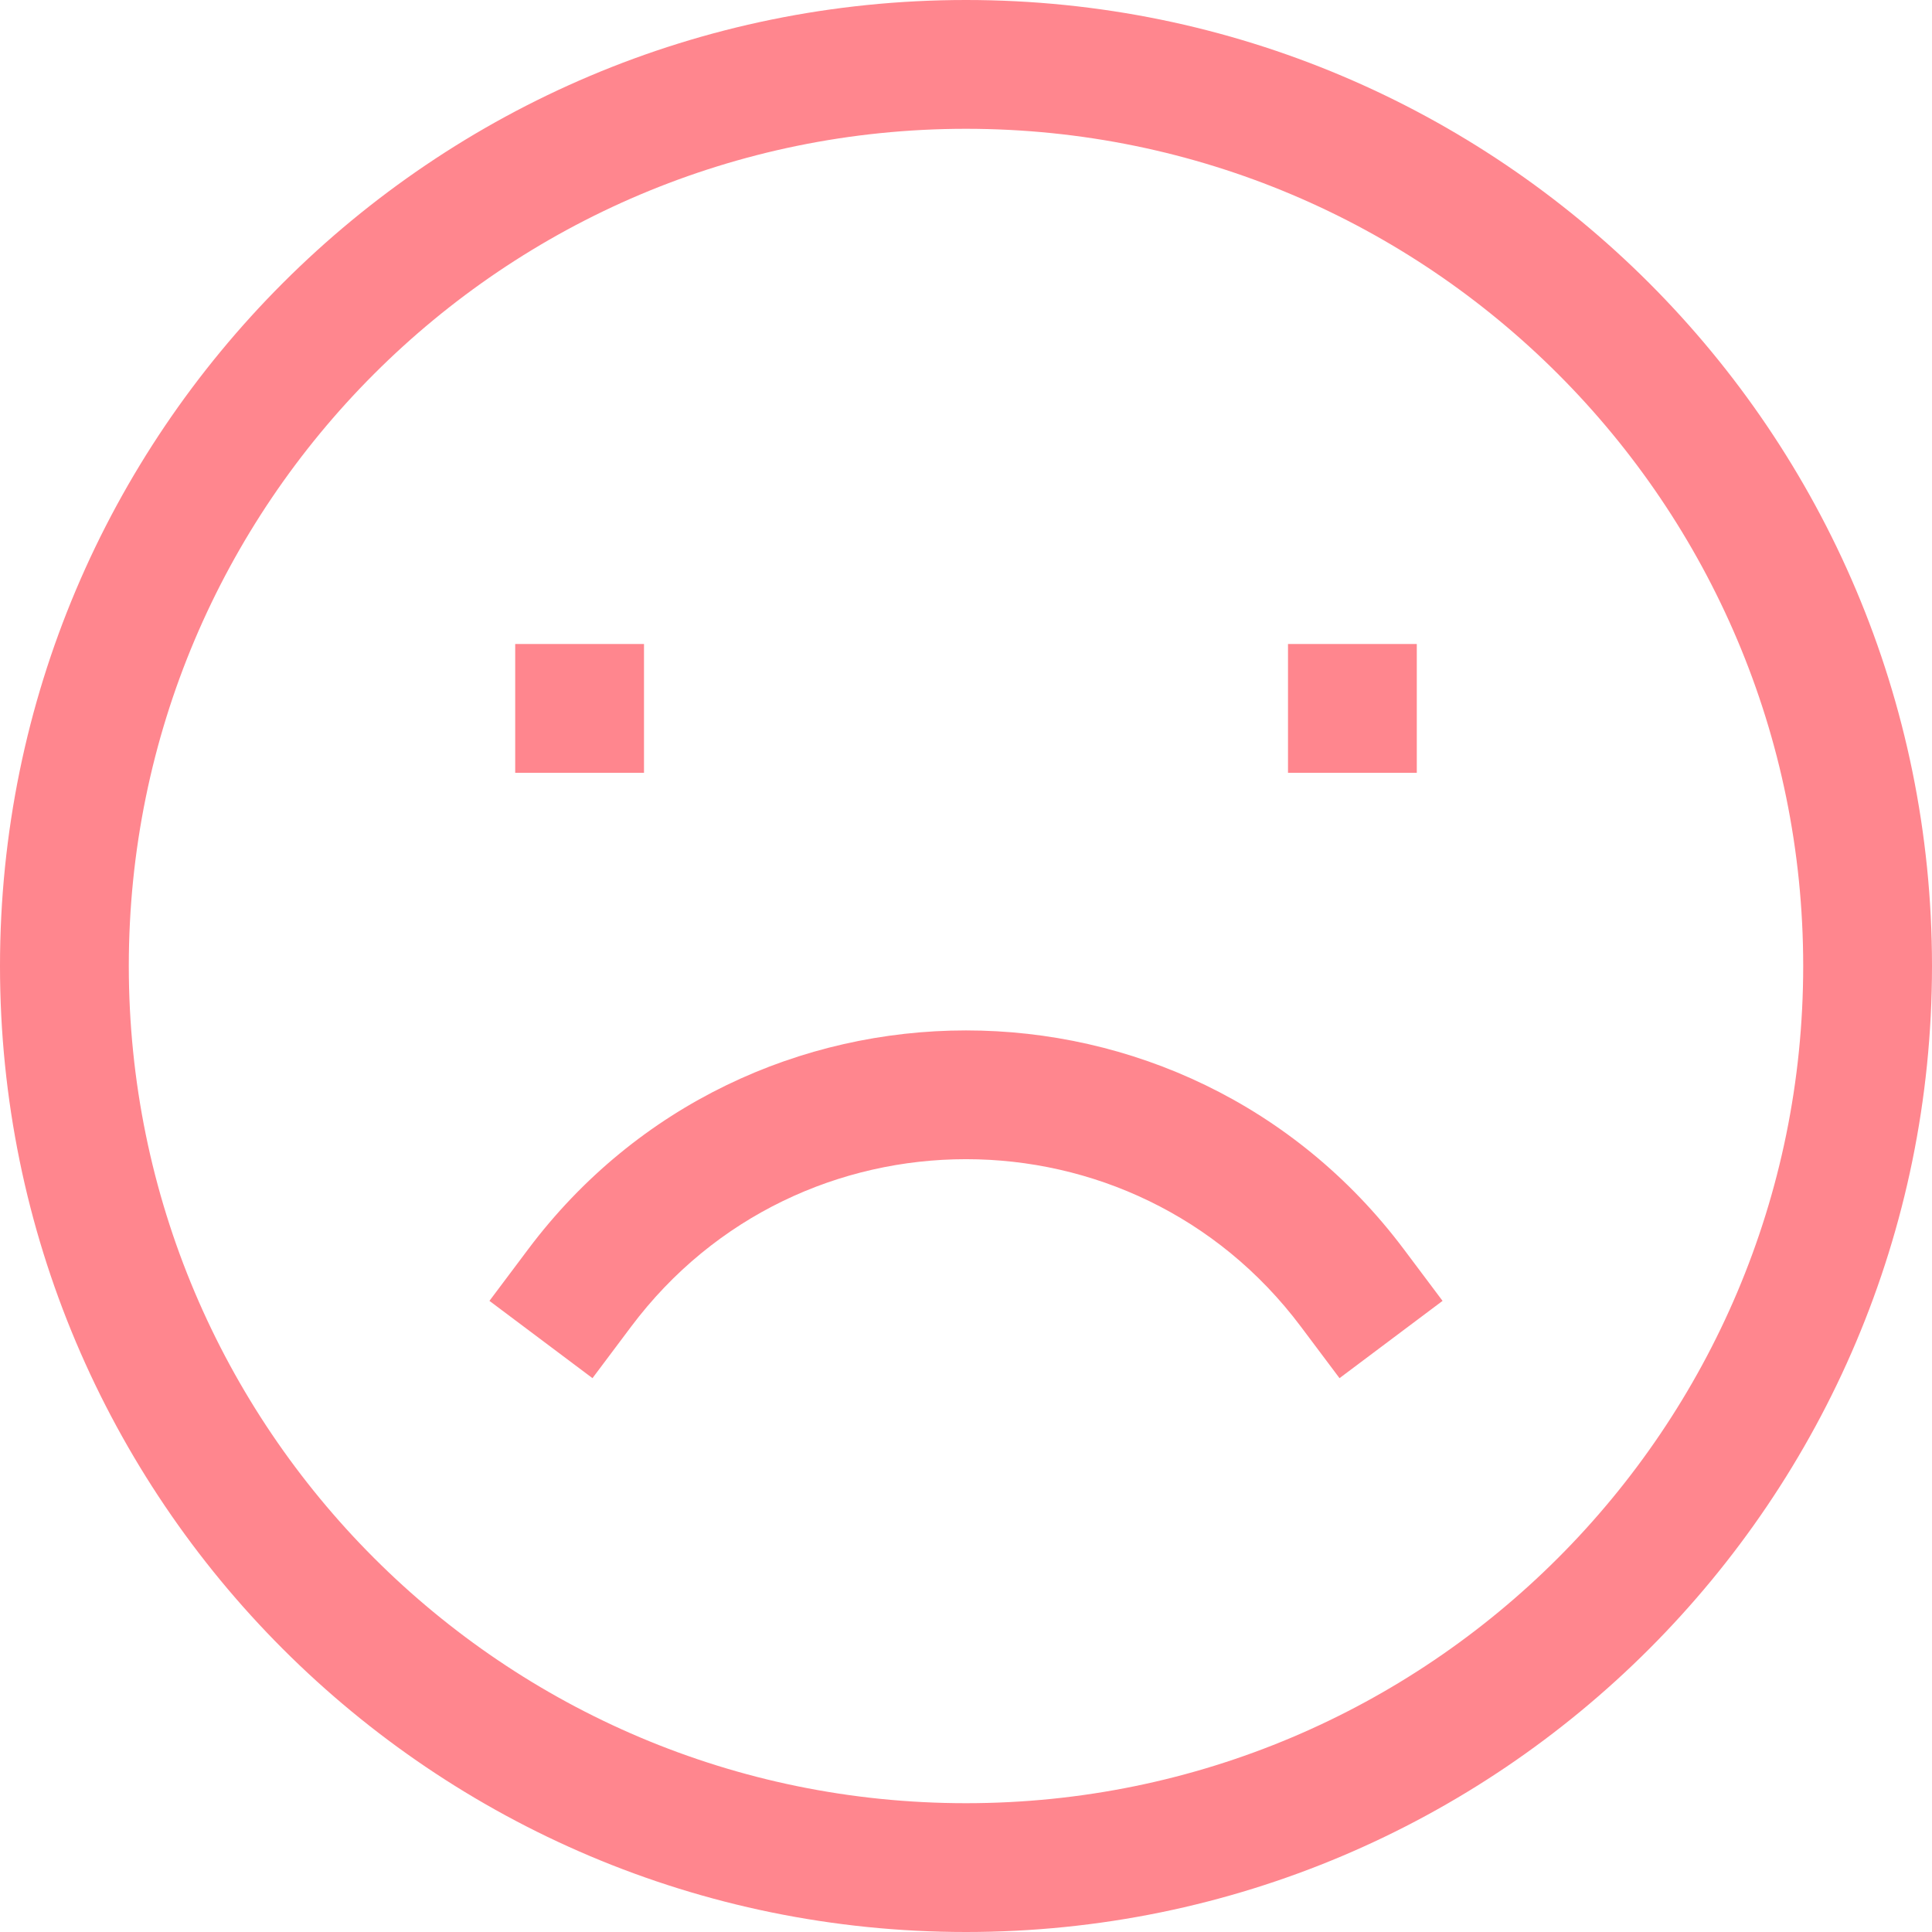
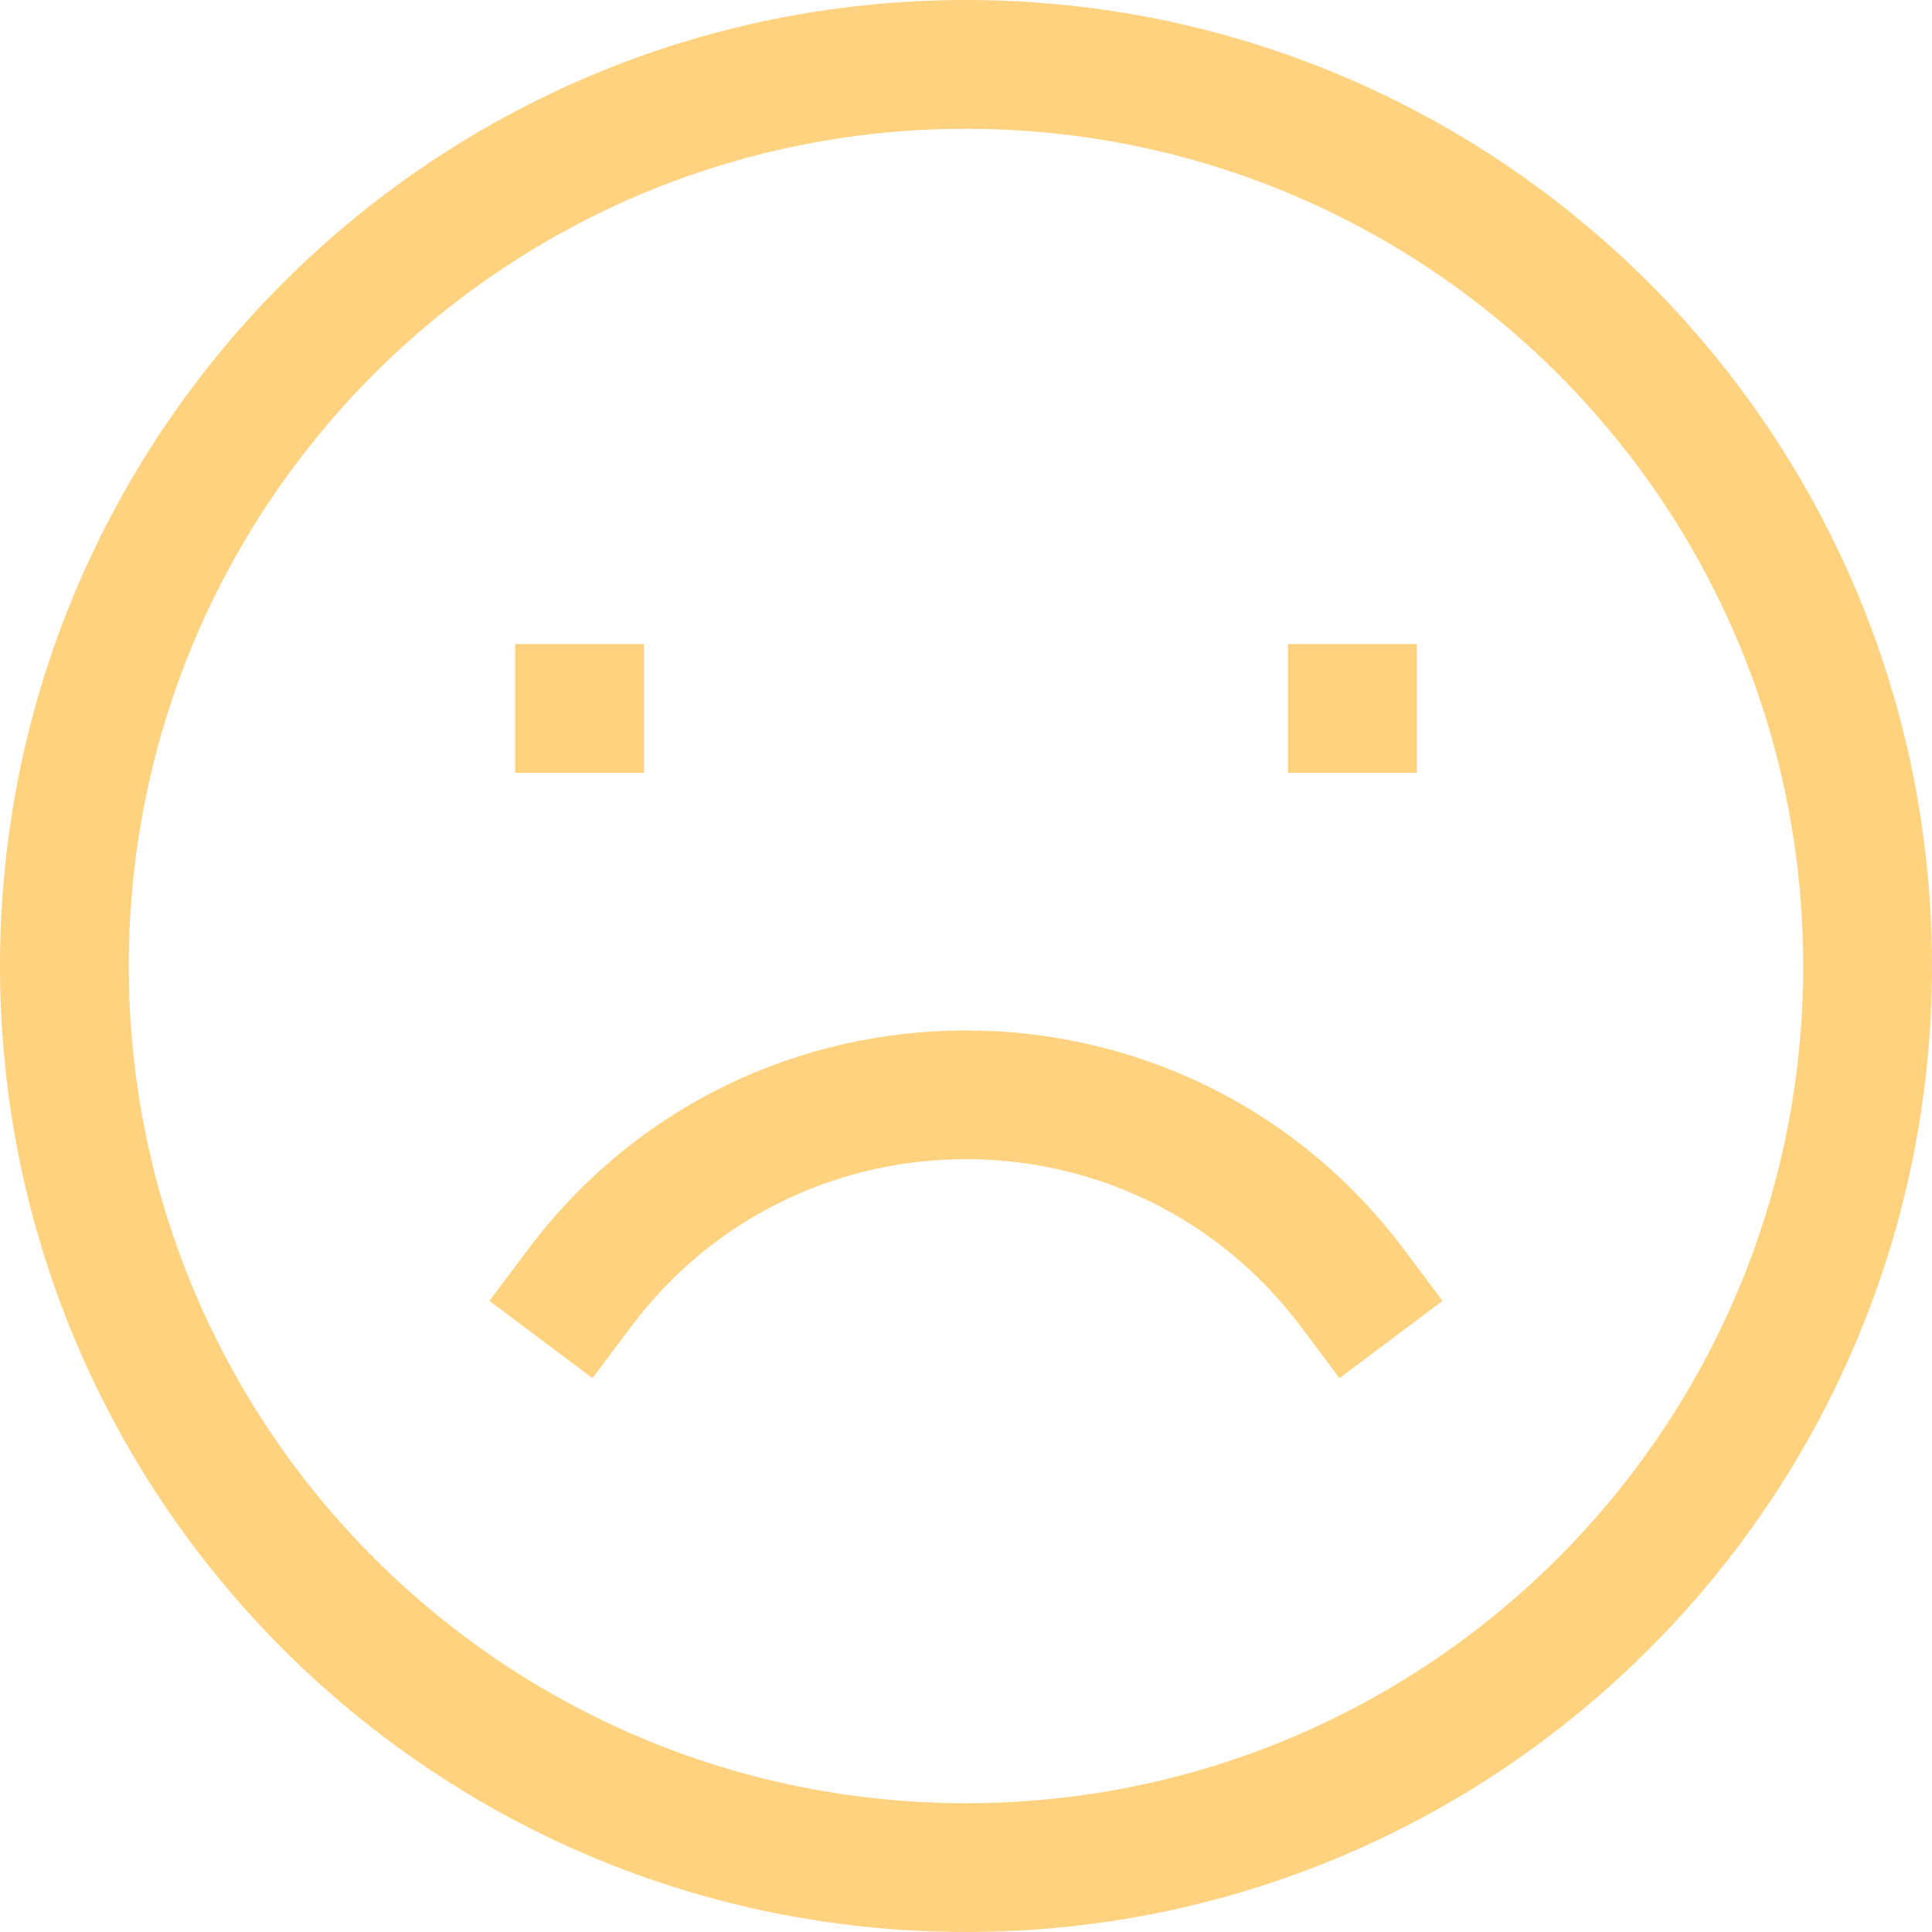
- <svg xmlns="http://www.w3.org/2000/svg" width="30" height="30" viewBox="0 0 30 30" fill="none">
-   <path fill-rule="evenodd" clip-rule="evenodd" d="M0 15C0 6.716 6.716 0 15 0C23.284 0 30 6.716 30 15C30 23.284 23.284 30 15 30C6.716 30 0 23.284 0 15ZM15 2C7.82 2 2 7.82 2 15C2 22.18 7.82 28 15 28C22.18 28 28 22.18 28 15C28 7.82 22.18 2 15 2ZM10 12H8V10H10V12ZM22 12H20V10H22V12ZM7.6 20.2L8.2 19.4C11.6 14.867 18.4 14.867 21.8 19.4L22.4 20.2L20.8 21.4L20.2 20.6C17.6 17.133 12.4 17.133 9.8 20.6L9.2 21.4L7.6 20.2Z" fill="#FF868E" />
+ <svg xmlns="http://www.w3.org/2000/svg" width="30" height="30" viewBox="0 0 30 30" fill="#FFD280">
+   <path fill-rule="evenodd" clip-rule="evenodd" d="M0 15C0 6.716 6.716 0 15 0C23.284 0 30 6.716 30 15C30 23.284 23.284 30 15 30C6.716 30 0 23.284 0 15ZM15 2C7.82 2 2 7.82 2 15C2 22.18 7.82 28 15 28C22.18 28 28 22.18 28 15C28 7.82 22.18 2 15 2ZM10 12H8V10H10V12ZM22 12H20V10H22V12ZM7.6 20.2L8.2 19.4C11.6 14.867 18.4 14.867 21.8 19.4L22.4 20.2L20.8 21.4L20.2 20.6C17.6 17.133 12.4 17.133 9.8 20.6L9.2 21.4L7.6 20.2Z" fill="#FFD280" />
</svg>
